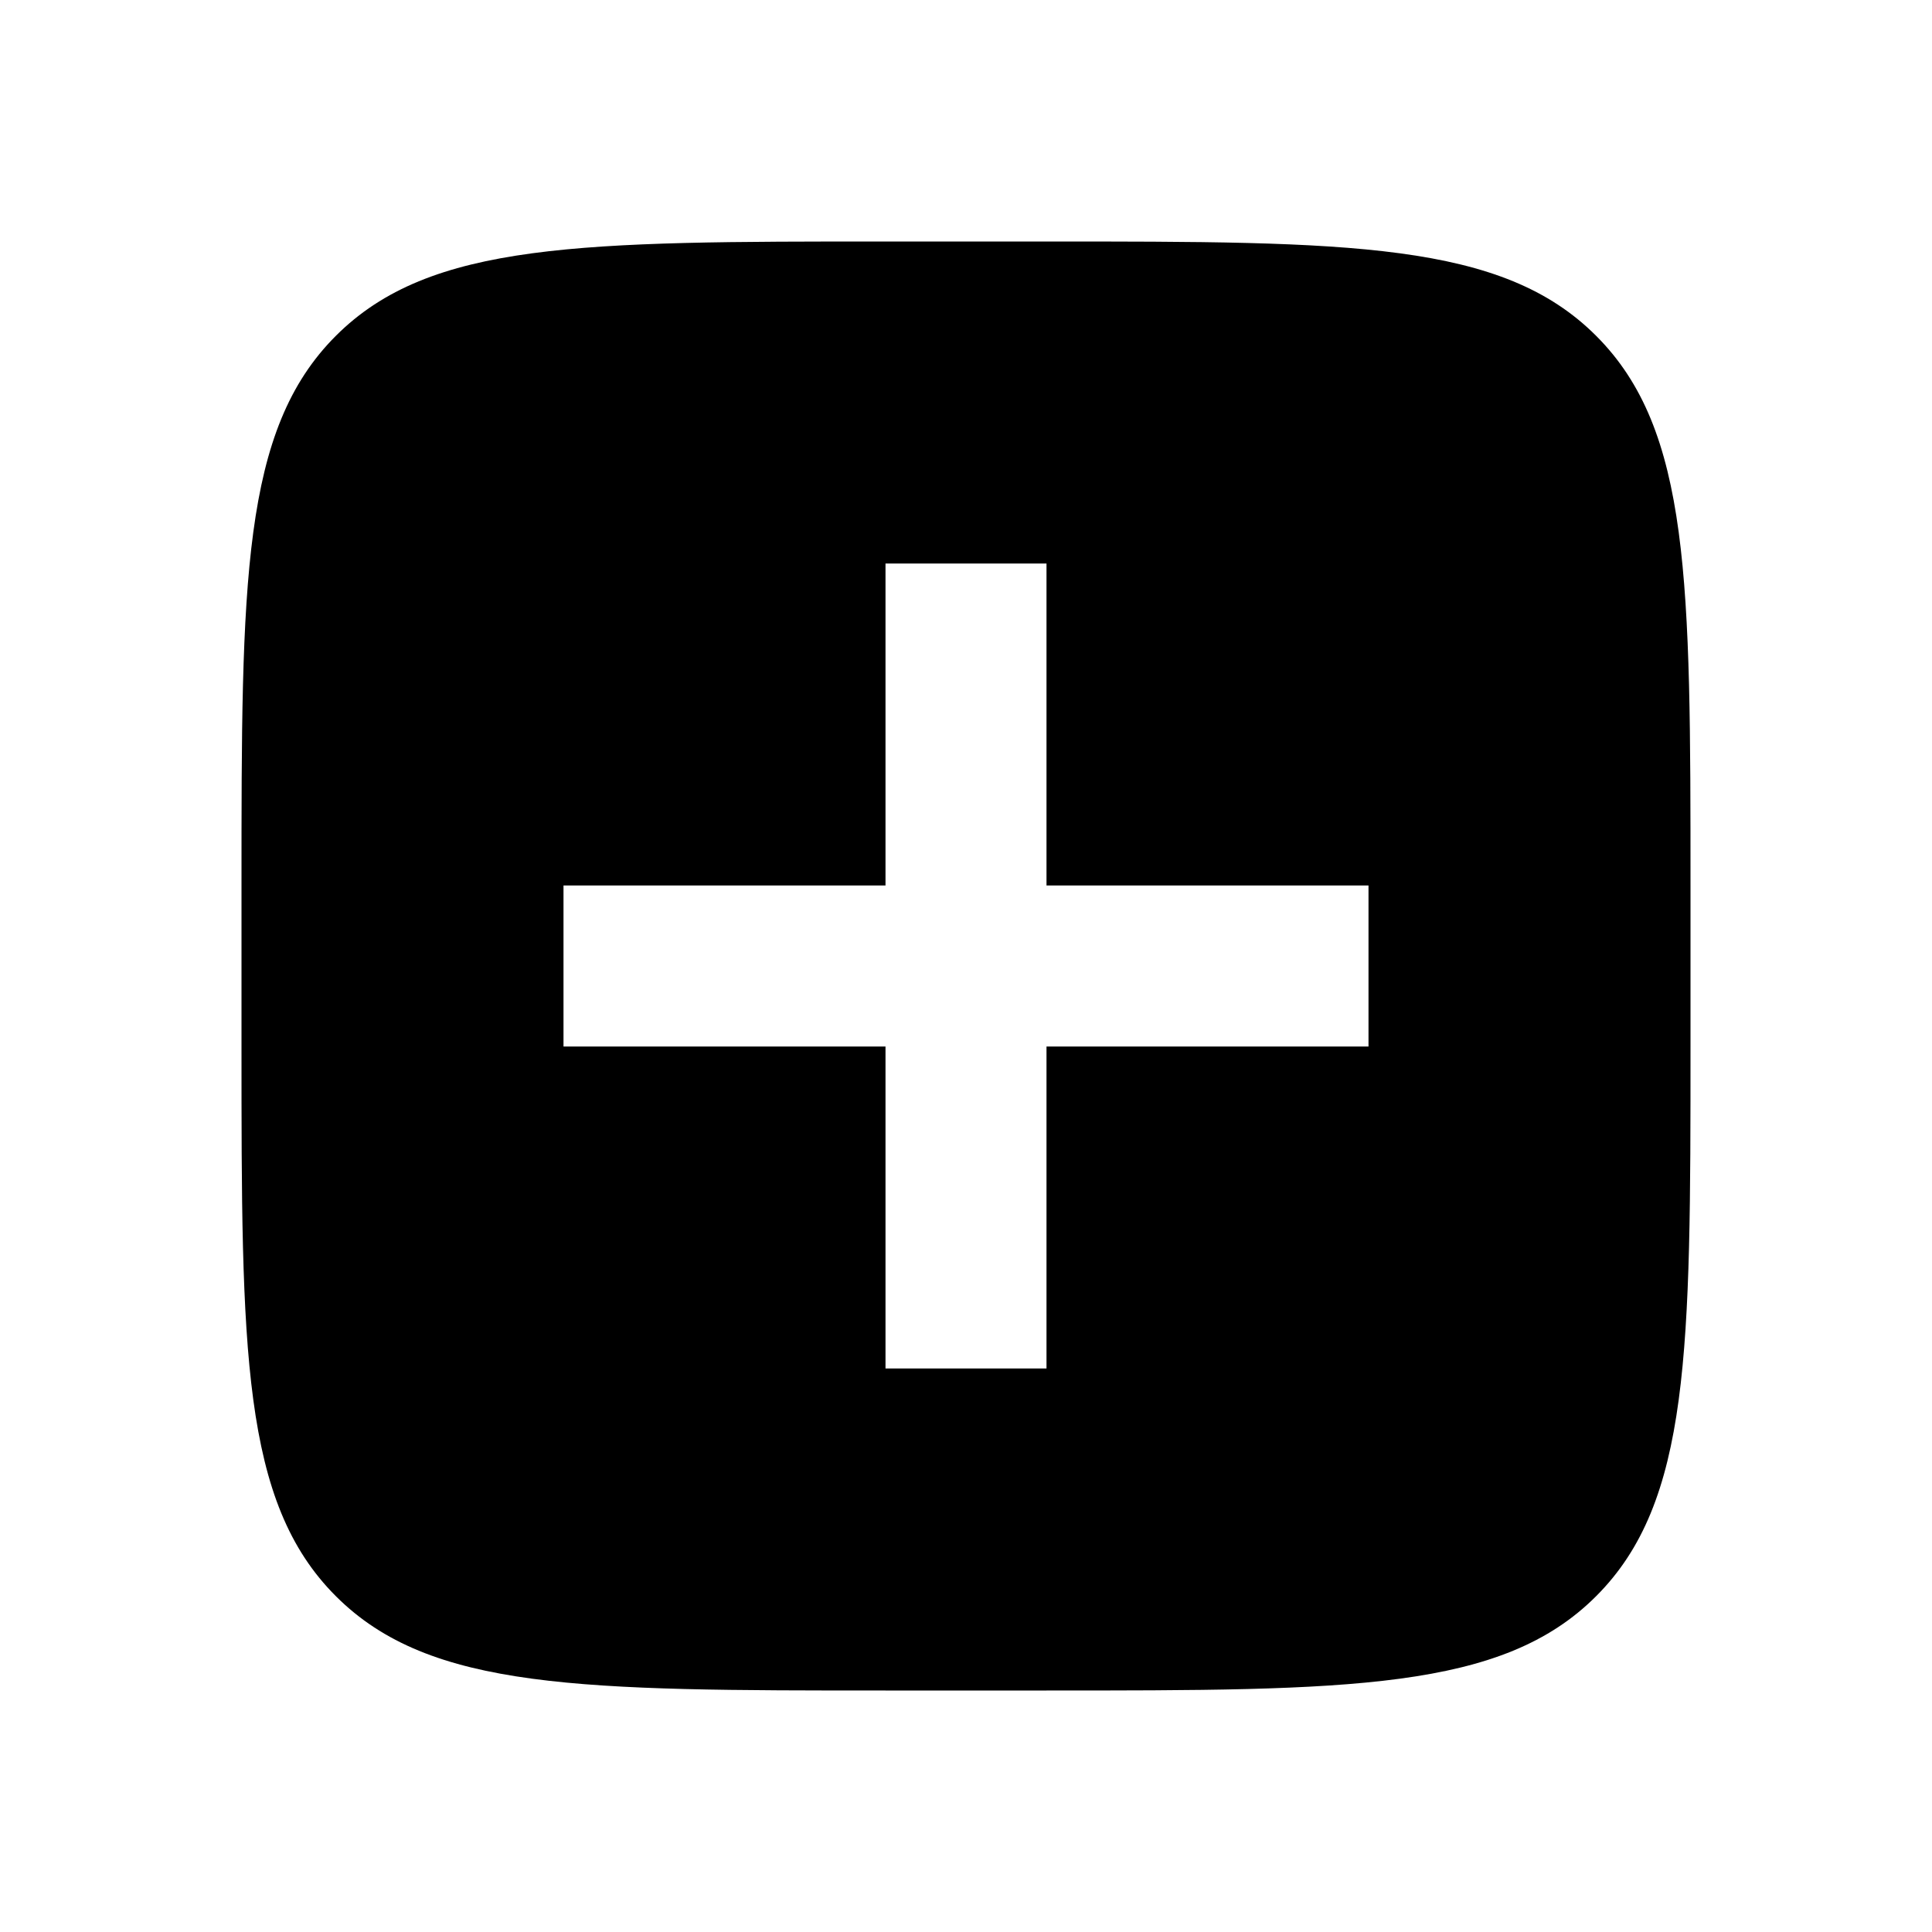
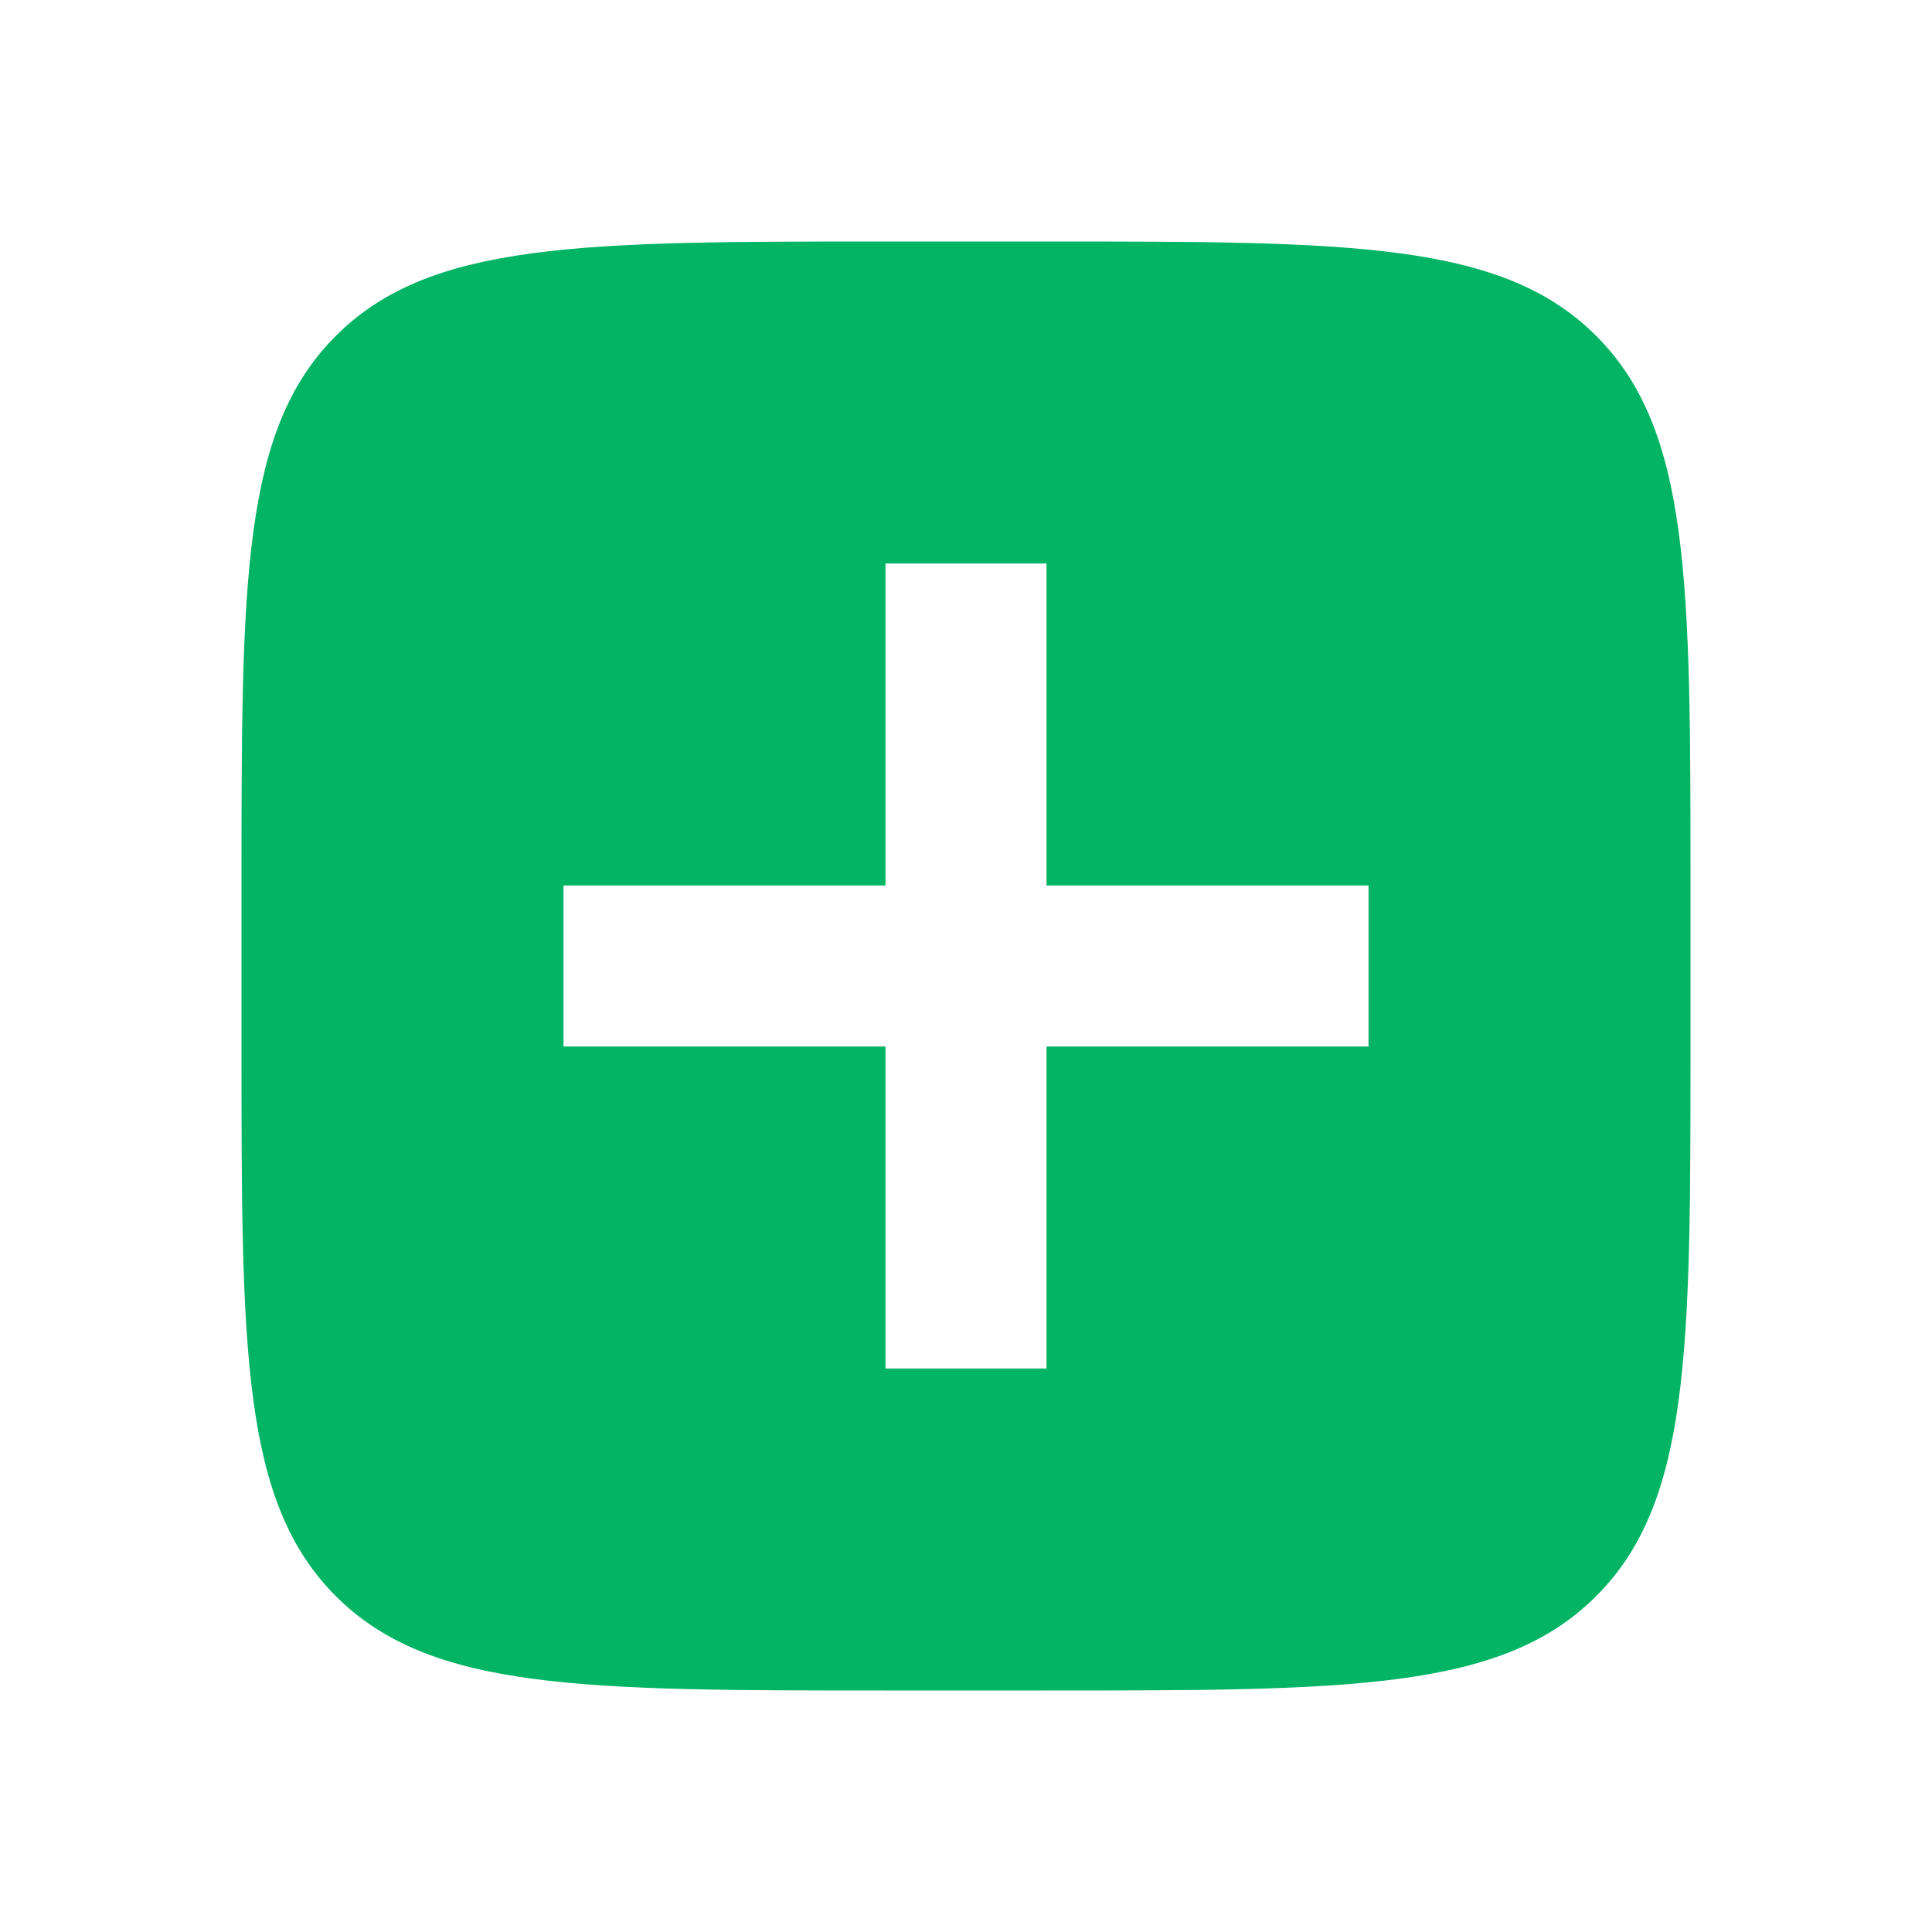
<svg xmlns="http://www.w3.org/2000/svg" width="512" height="512" viewBox="0 0 24 24">
-   <path fill="#000000" fill-rule="evenodd" d="M4.172 4.172C3 5.343 3 7.229 3 11v2c0 3.771 0 5.657 1.172 6.828C5.343 21 7.229 21 11 21h2c3.771 0 5.657 0 6.828-1.172C21 18.657 21 16.771 21 13v-2c0-3.771 0-5.657-1.172-6.828C18.657 3 16.771 3 13 3h-2C7.229 3 5.343 3 4.172 4.172M11 7v4H7v2h4v4h2v-4h4v-2h-4V7z" clip-rule="evenodd" />
+   <path fill="#02B464" fill-rule="evenodd" d="M4.172 4.172C3 5.343 3 7.229 3 11v2c0 3.771 0 5.657 1.172 6.828C5.343 21 7.229 21 11 21h2c3.771 0 5.657 0 6.828-1.172C21 18.657 21 16.771 21 13v-2c0-3.771 0-5.657-1.172-6.828C18.657 3 16.771 3 13 3h-2C7.229 3 5.343 3 4.172 4.172M11 7v4H7v2h4v4h2v-4h4v-2h-4V7z" clip-rule="evenodd" />
</svg>
